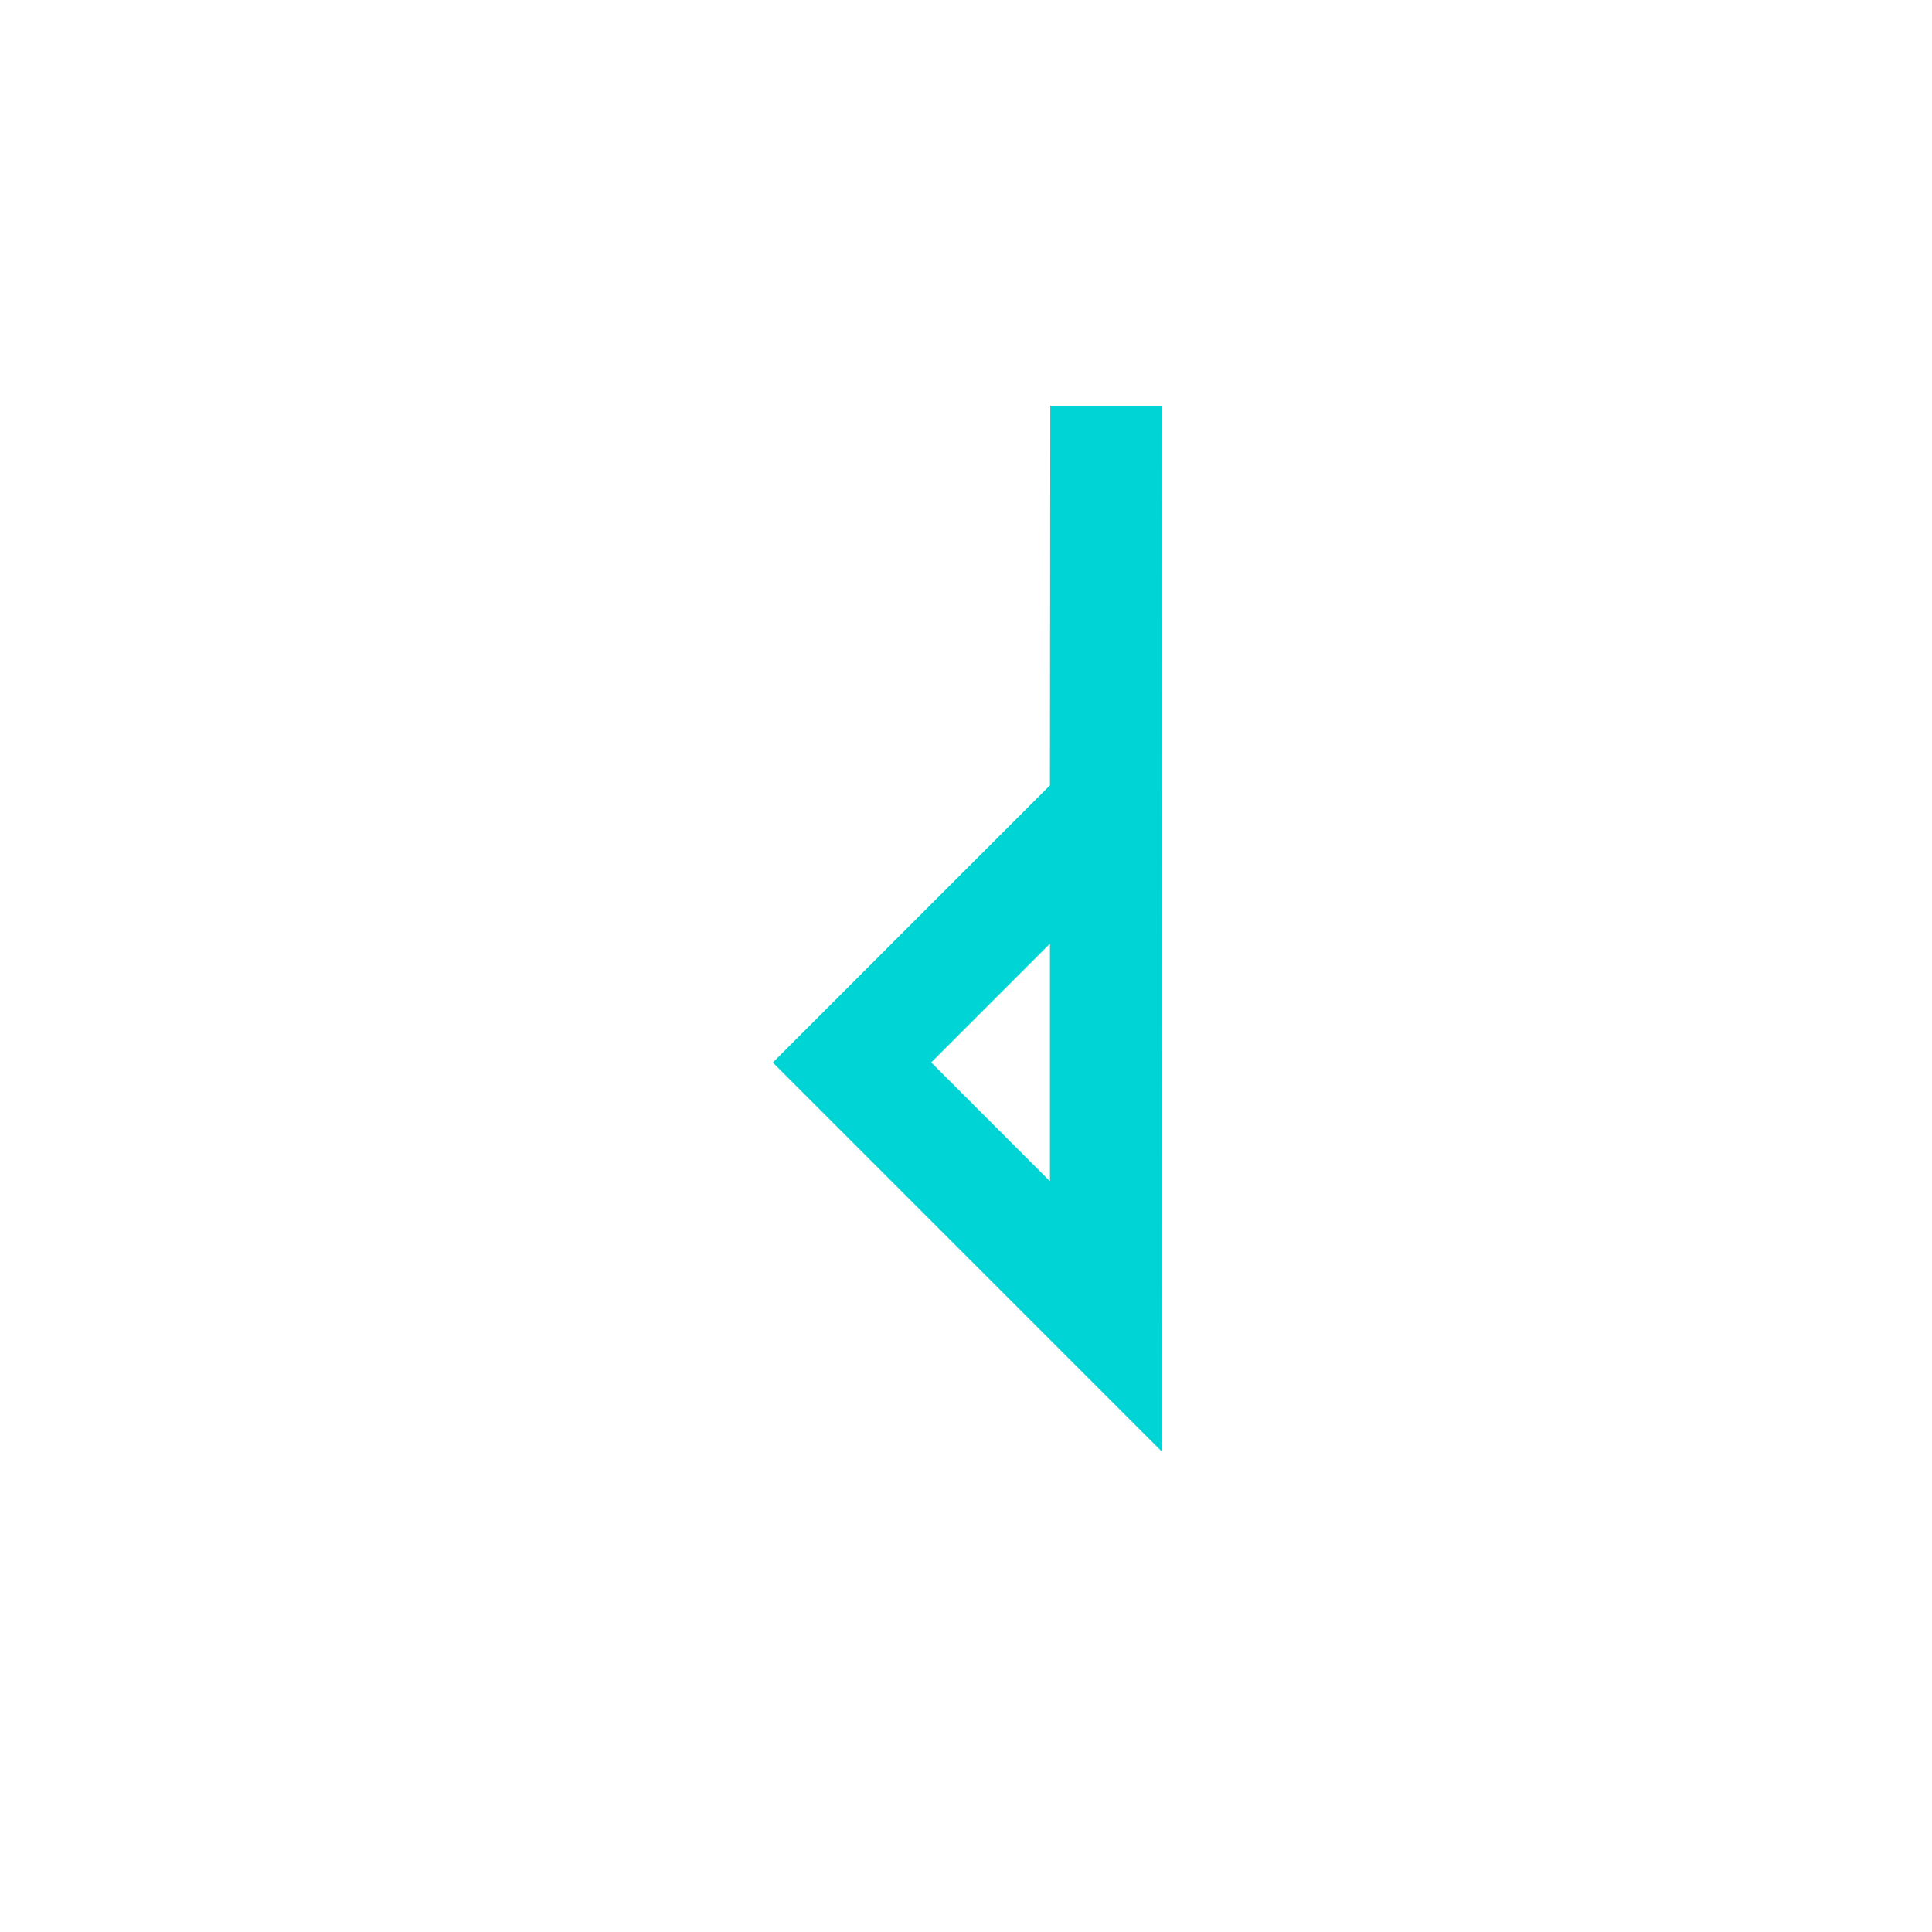
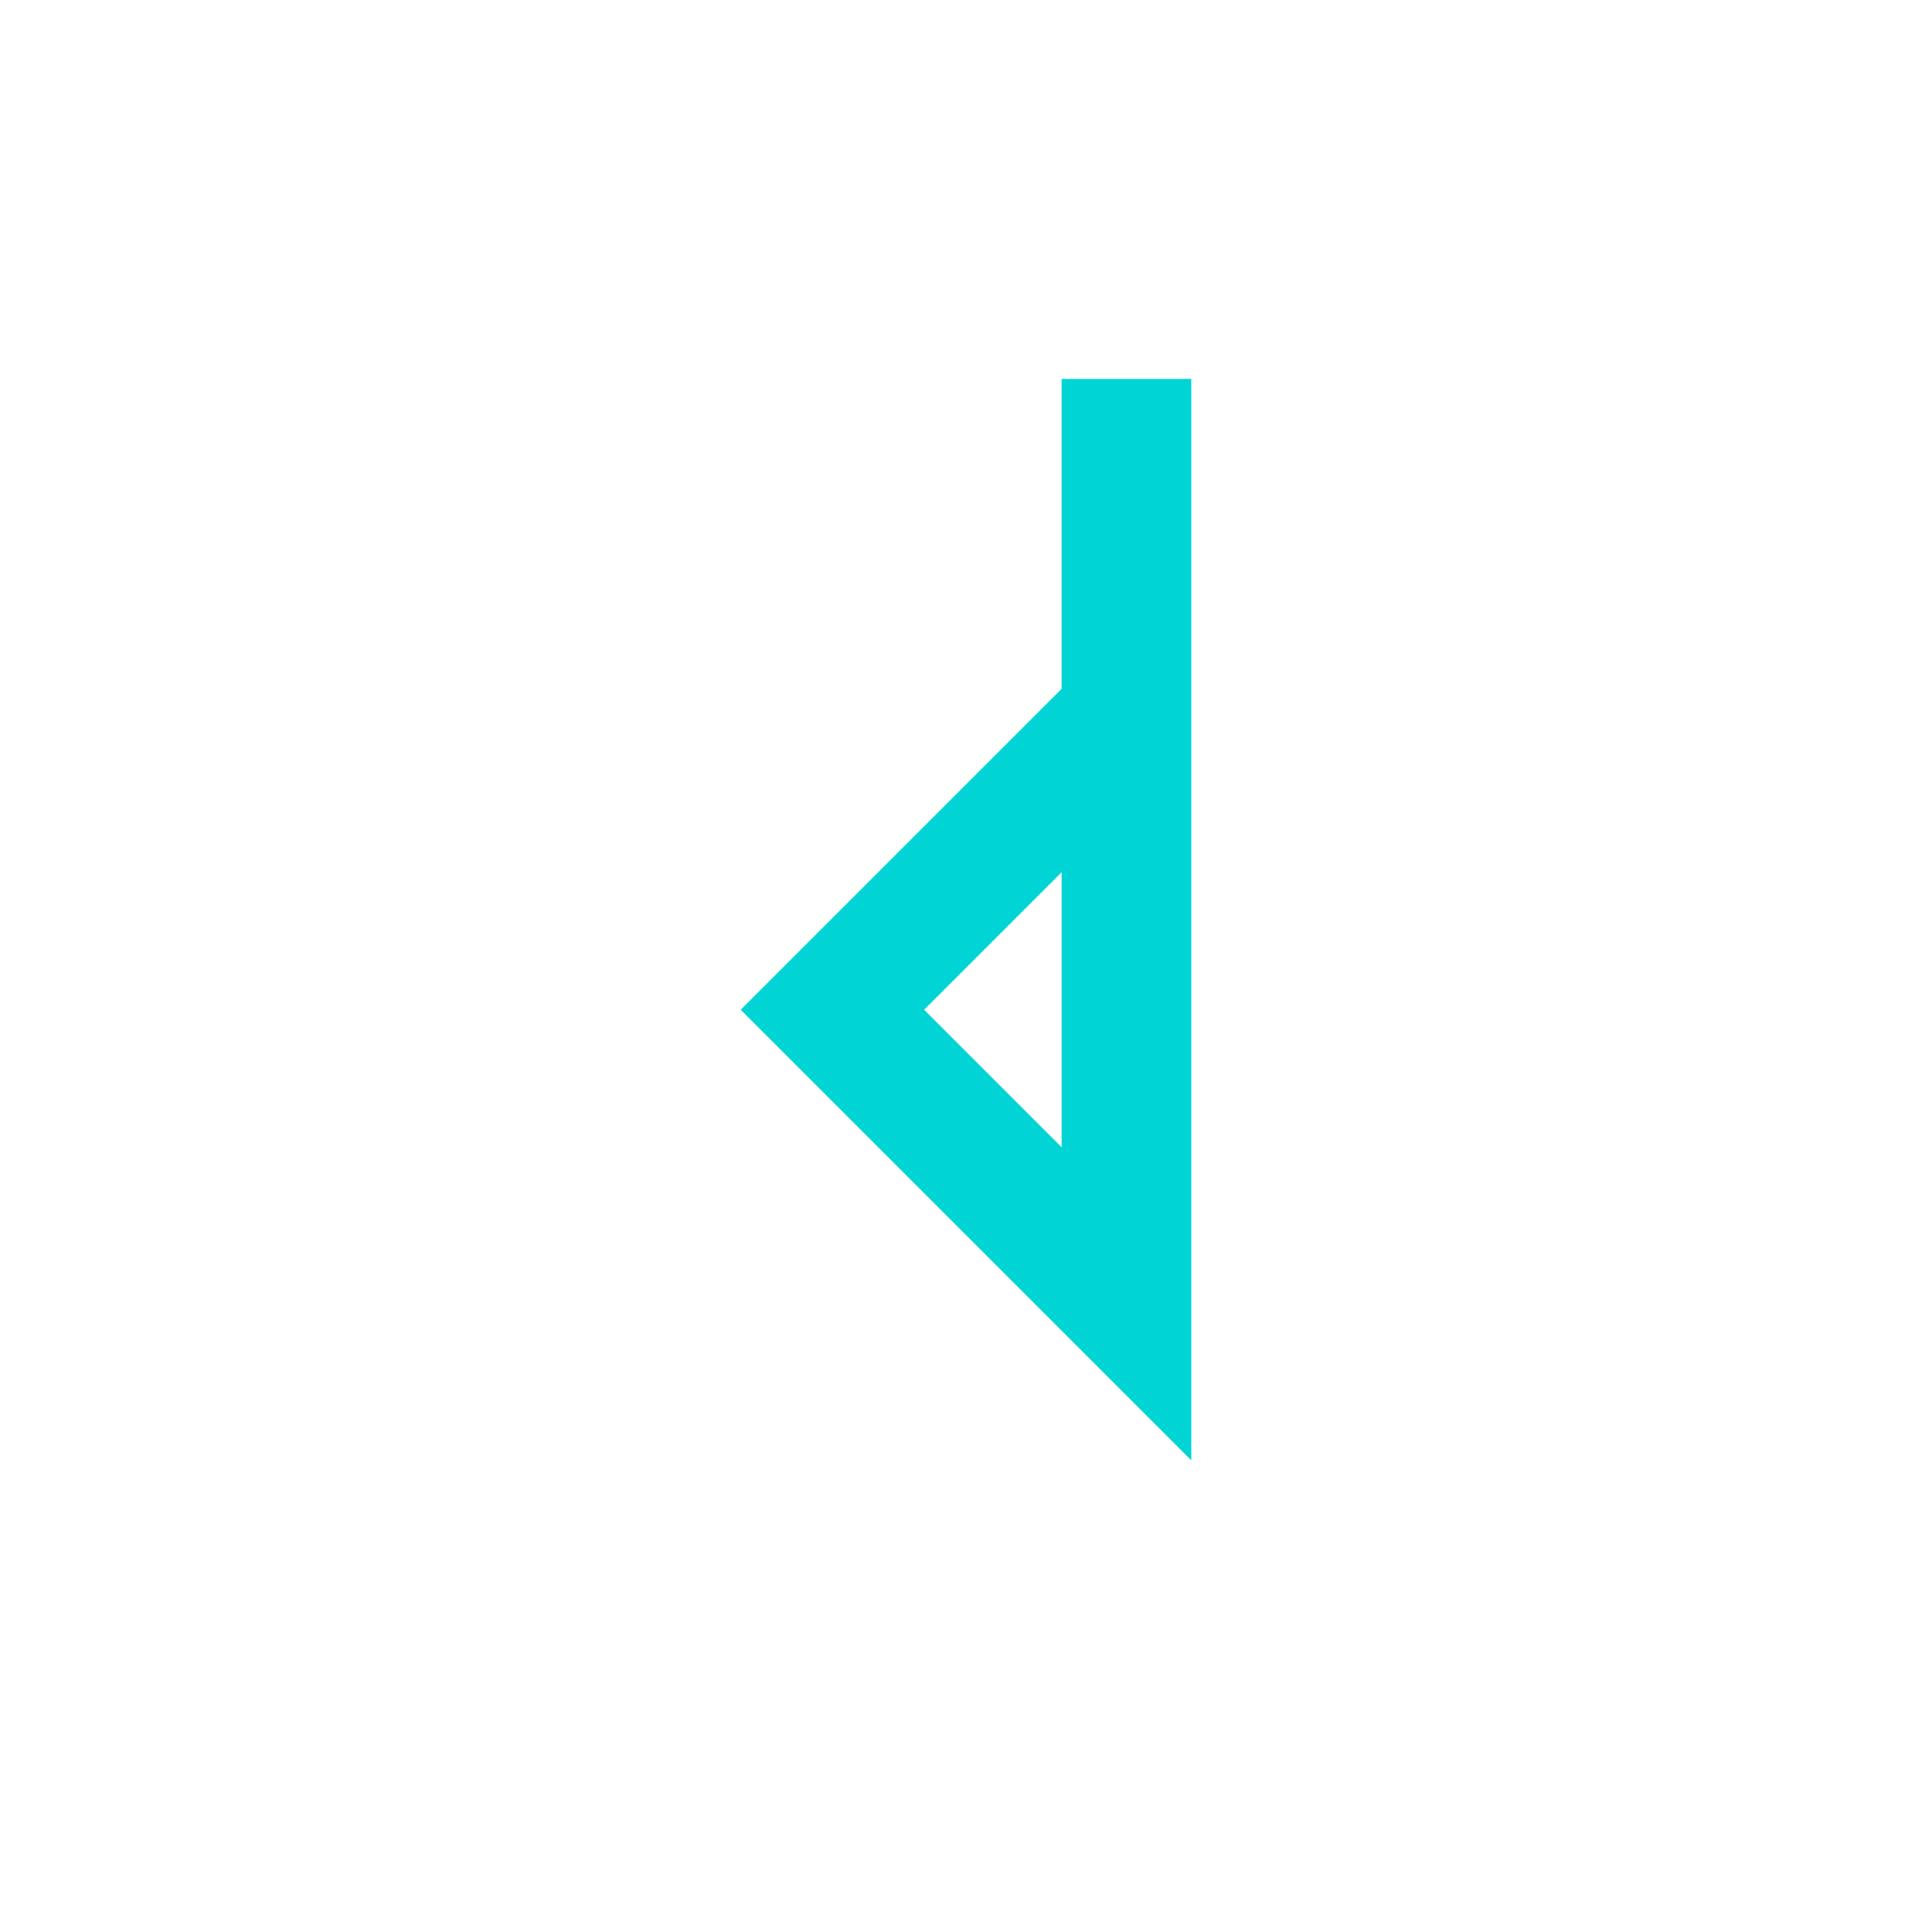
- <svg xmlns="http://www.w3.org/2000/svg" width="100" height="100" viewbox="0 0 100 100">
-   <defs>
-     <style>
-       .a {
-         fill: #00d4d4;
-       }
-       .b {
-         fill: none;
-       }
-     </style>
-   </defs>
-   <g transform="translate(-471 -635)">
-     <path class="a" d="M-1548.253-1880.962l-.018,19.65-14.344,14.346,20.139,20.139.02-54.135Zm-.018,40.141-6.146-6.148,6.146-6.148Z" transform="translate(2073.616 2536.962)" />
-     <rect class="b" width="100" height="100" transform="translate(471 635)" />
+ <svg xmlns="http://www.w3.org/2000/svg" width="100" height="100" viewBox="0 0 100 100">
+   <g id="グループ_25" data-name="グループ 25" transform="translate(-471 -635)">
+     <rect id="長方形_16" data-name="長方形 16" width="100" height="100" transform="translate(471 635)" fill="none" />
+     <path id="パス_79" data-name="パス 79" d="M9.492,32.652l7.119-7.119V39.771ZM16.61,0V16.042L0,32.652,23.322,55.974V0Z" transform="translate(509.339 654.612)" fill="#00d4d4" />
  </g>
</svg>
